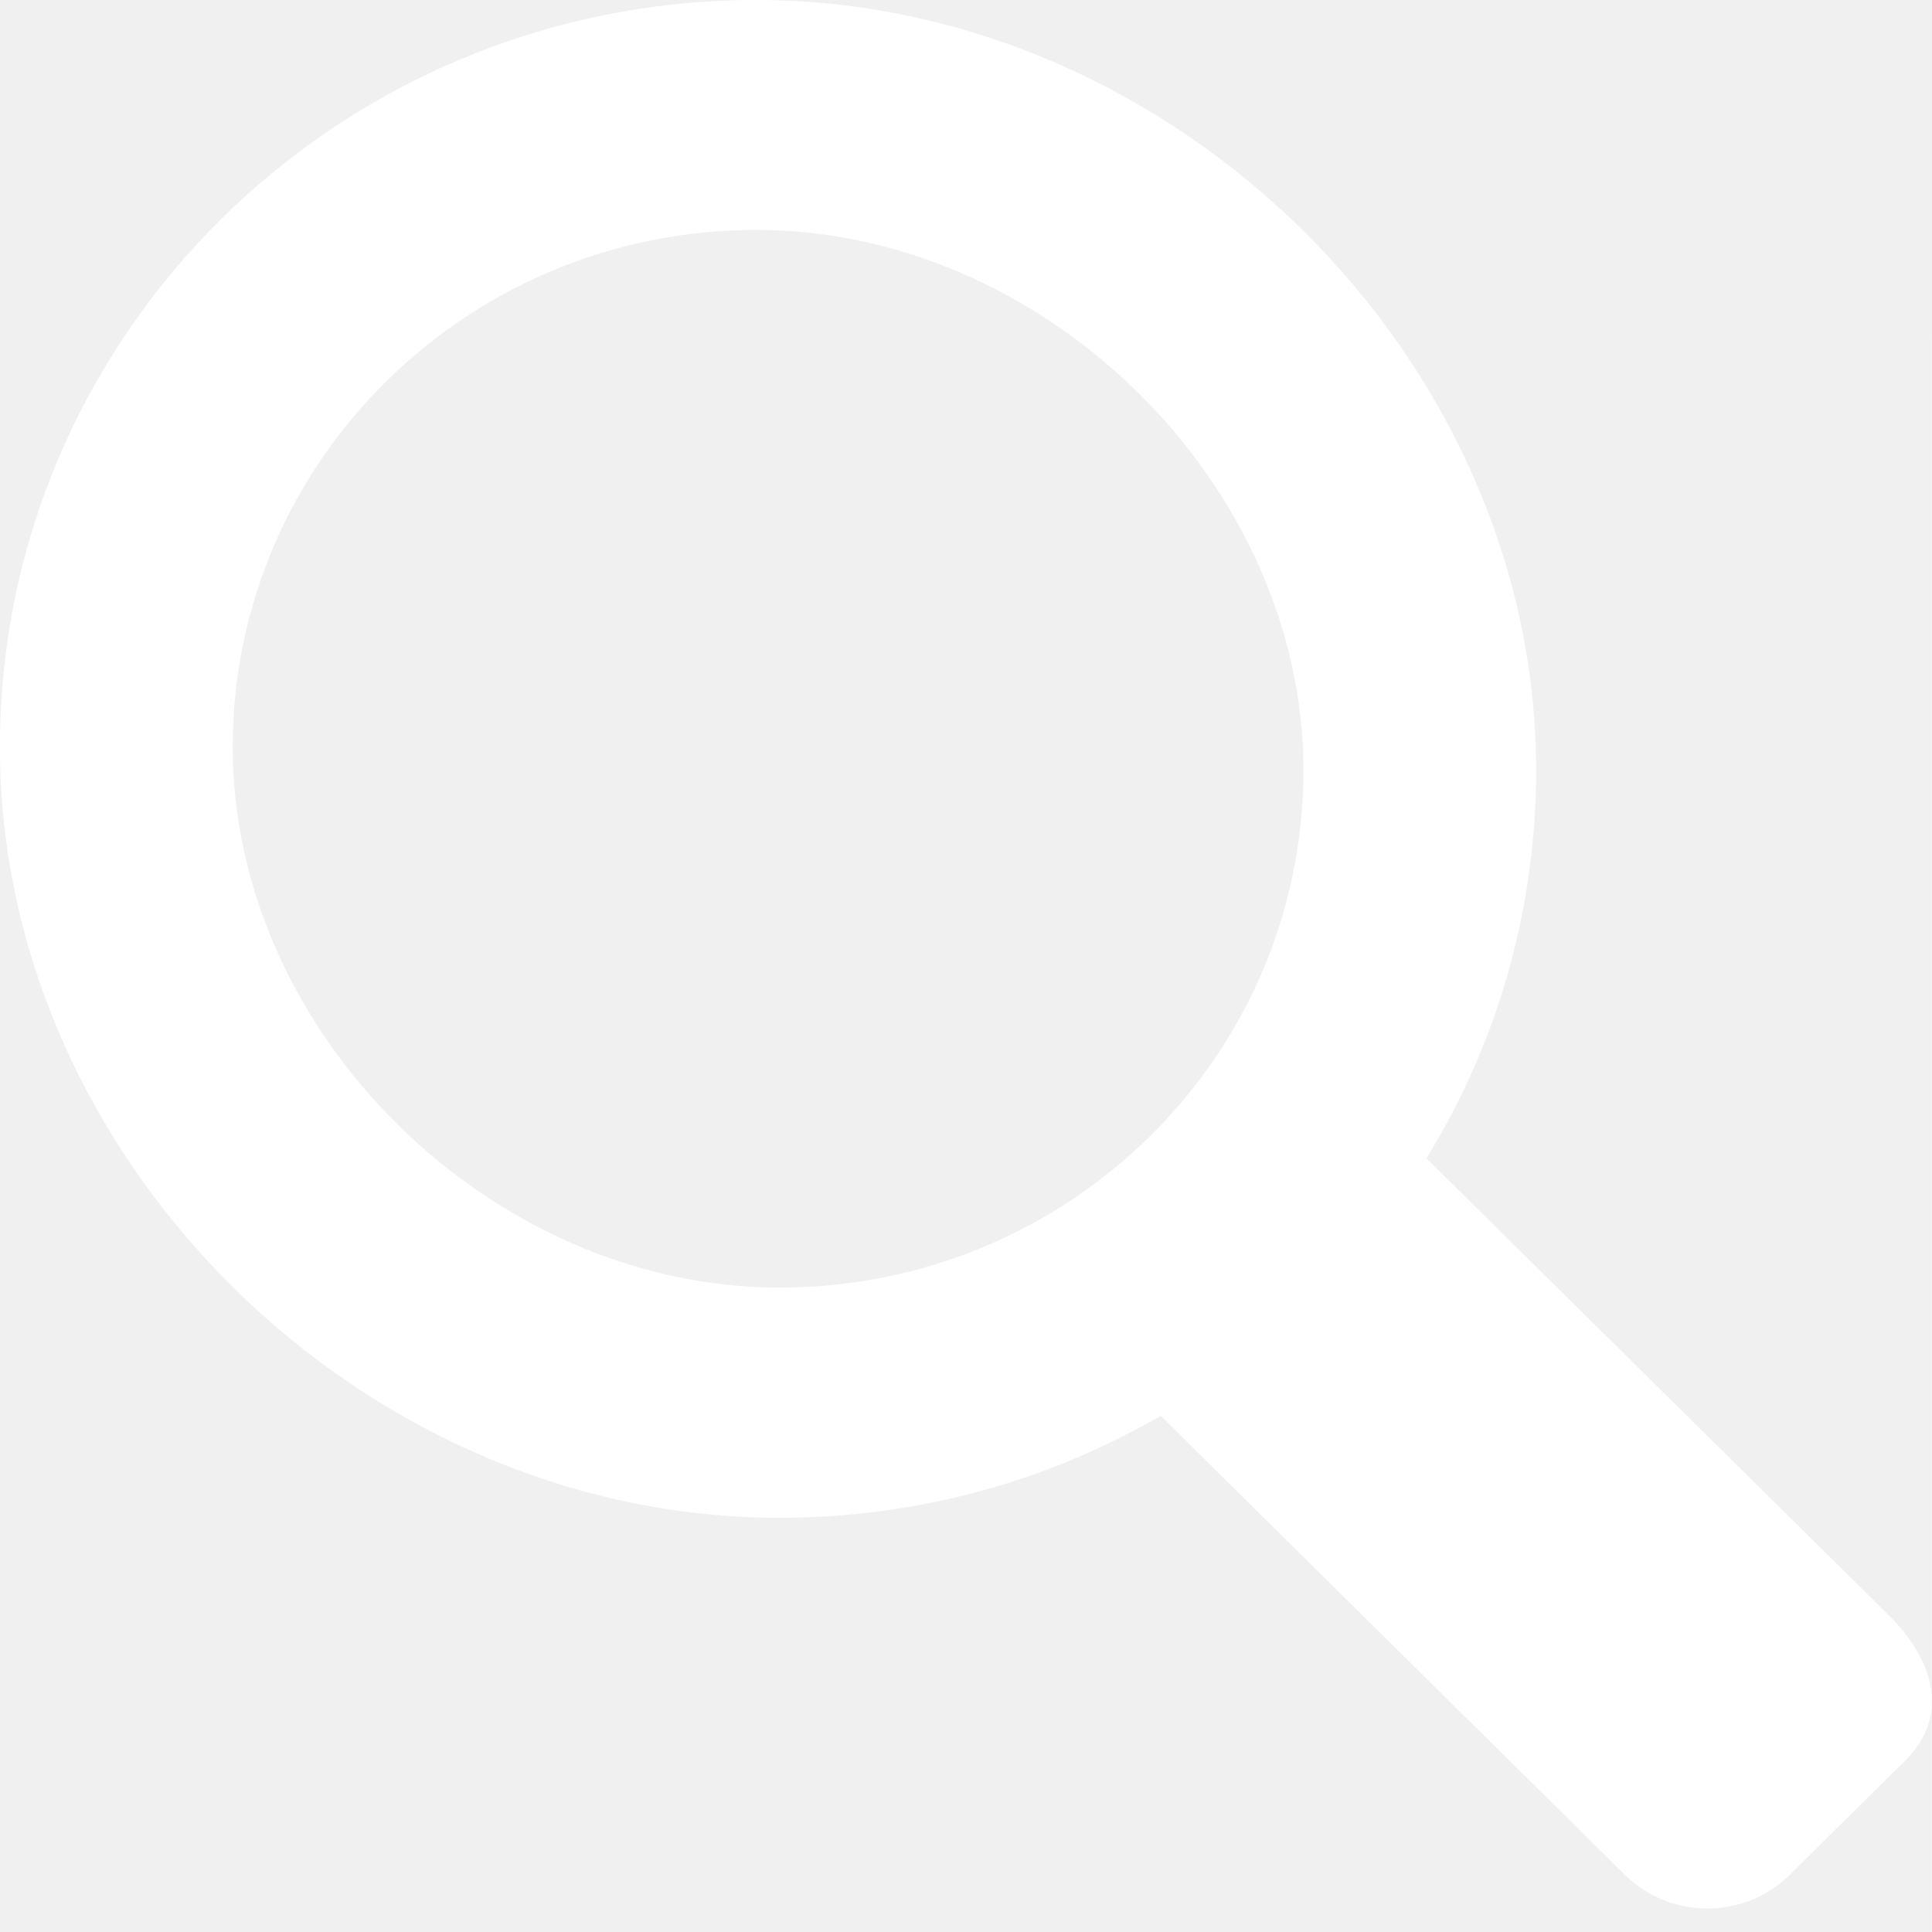
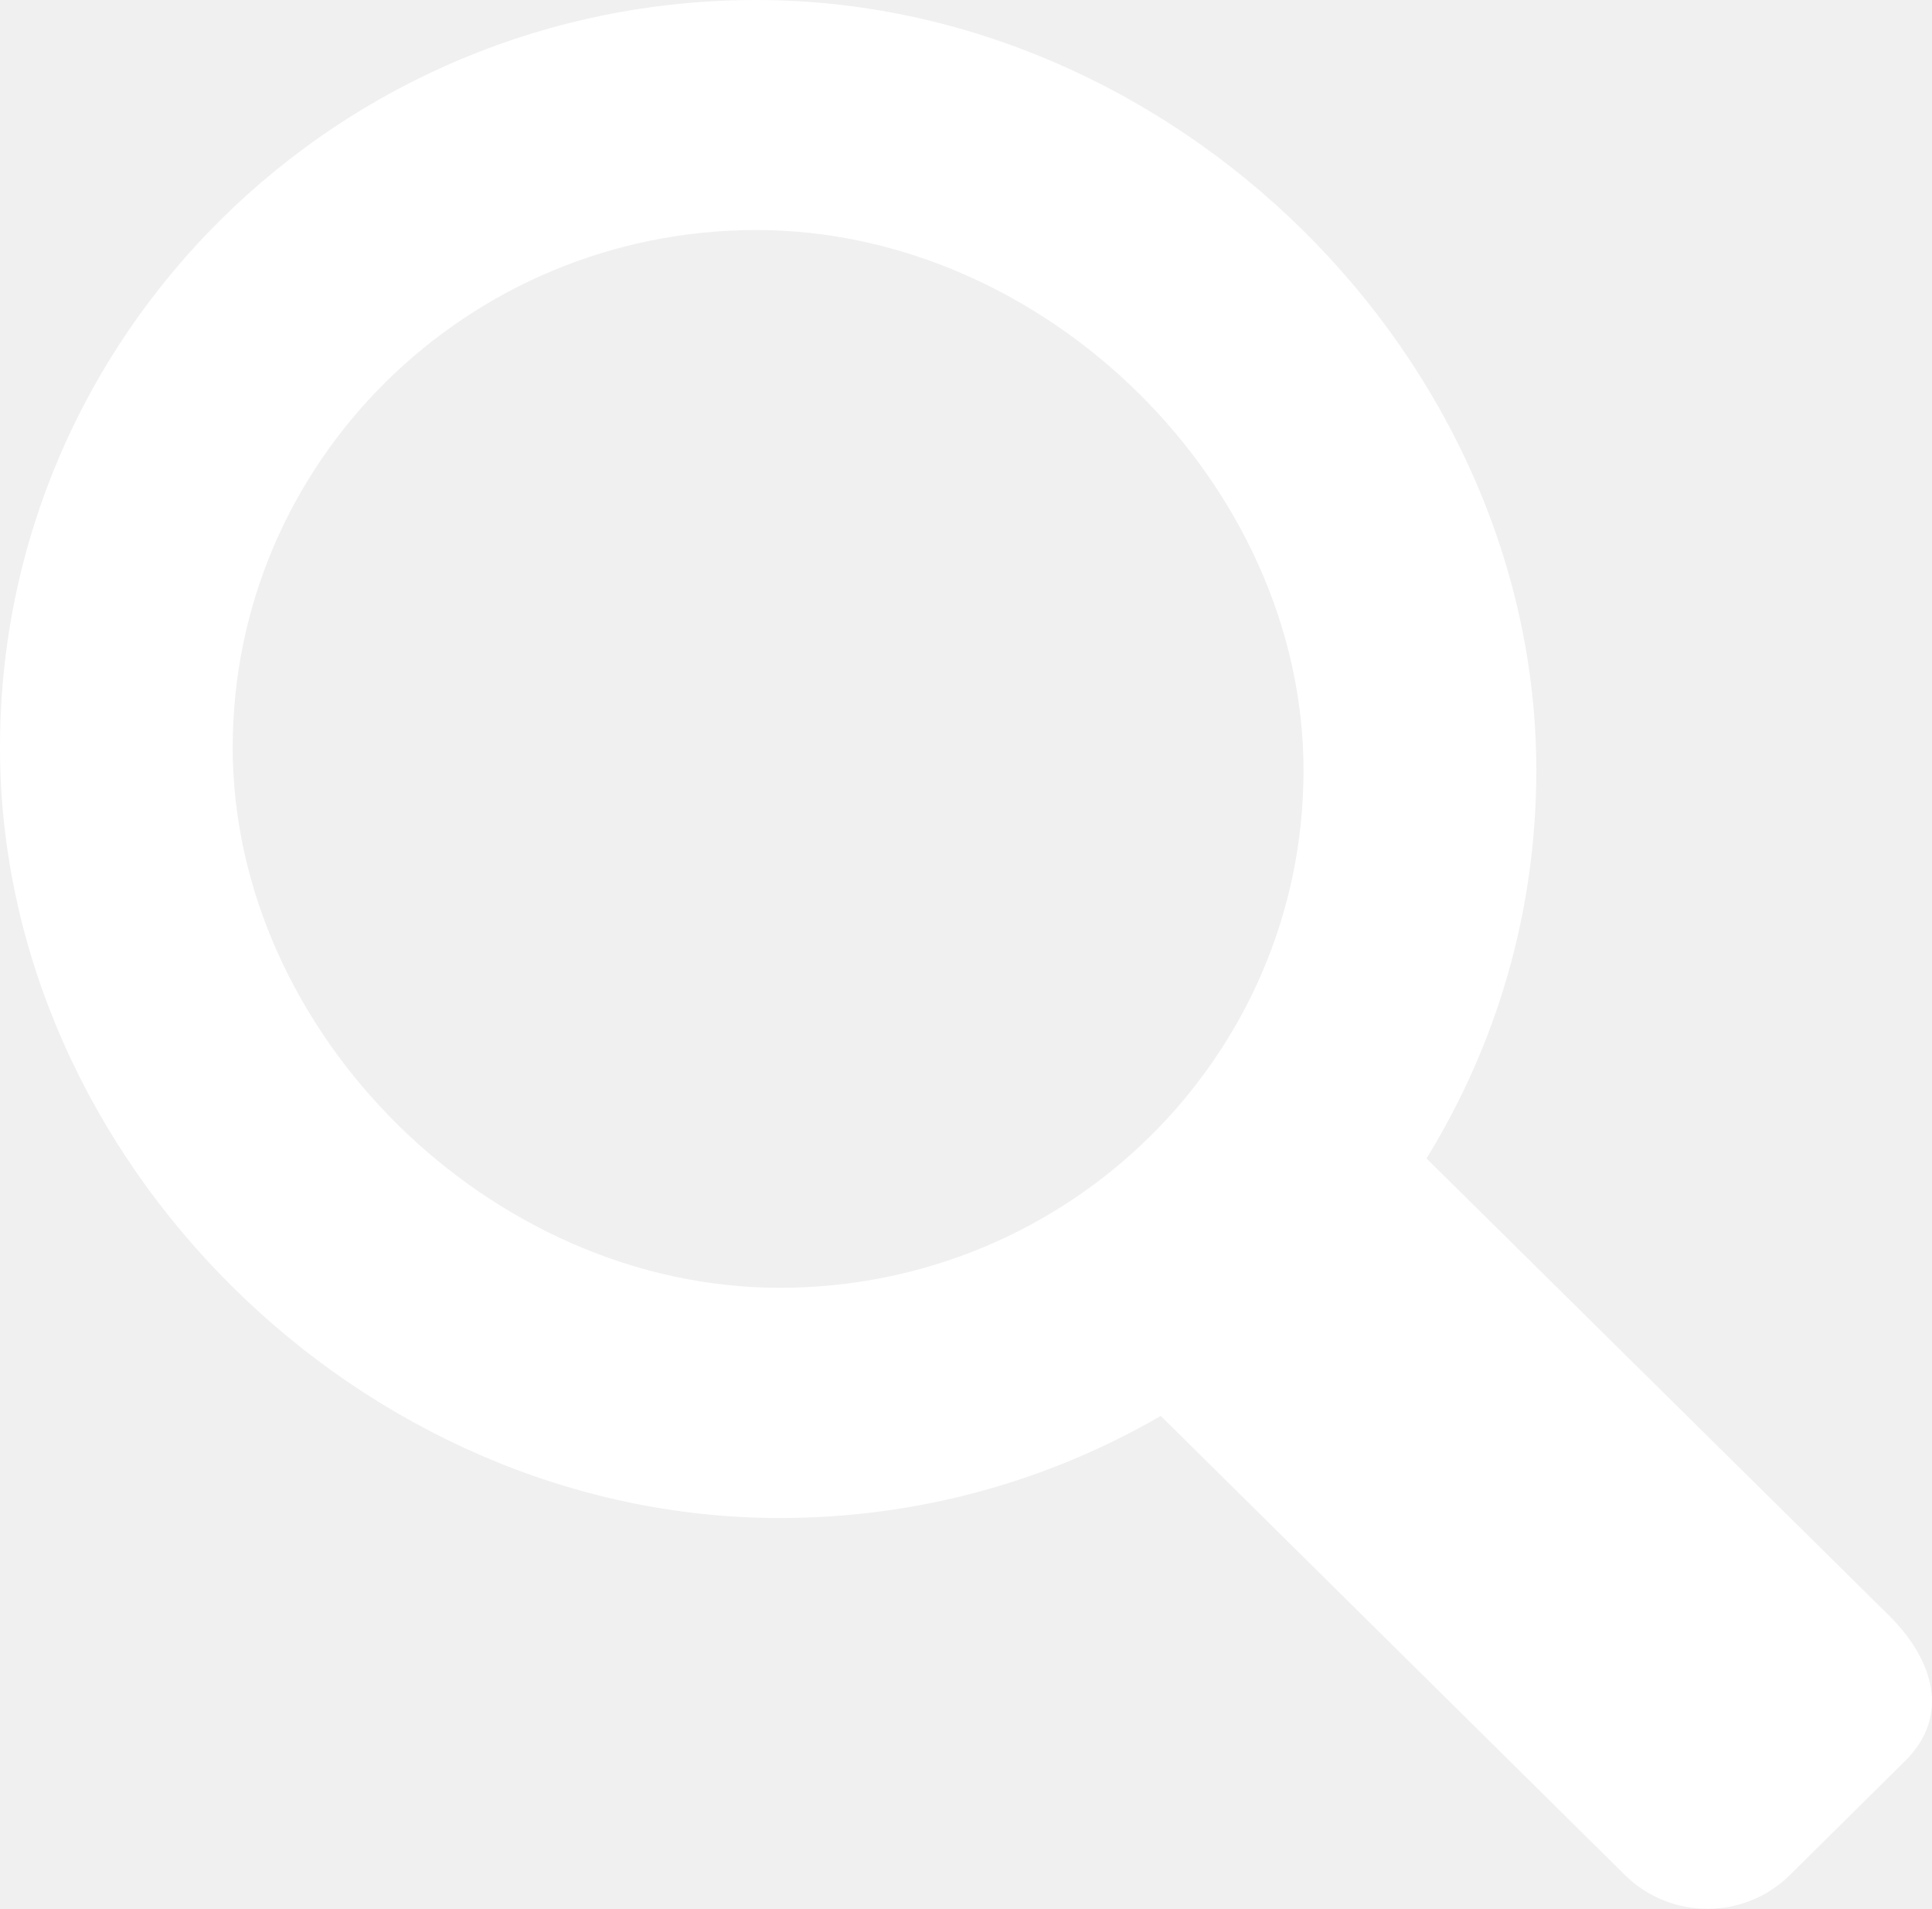
- <svg xmlns="http://www.w3.org/2000/svg" xmlns:xlink="http://www.w3.org/1999/xlink" width="20" height="20" viewBox="0 0 20 20">
-   <path fill="#fff" d="M44.437 22.212c-3.87 0-7.007-3.137-7.007-7.007 0-3.869 3.137-7.007 7.007-7.007 3.869 0 7.007 3.139 7.007 7.007 0 3.87-3.138 7.007-7.007 7.007zm12.06 8.197h-32.995c-1.935 0-3.503-1.569-3.503-3.503v-23.404c0-1.934 1.568-3.502 3.503-3.502h32.995c1.936 0 3.502 1.568 3.502 3.502v23.404c0 1.934-1.566 3.503-3.502 3.503zm-25.984-27.557h-5.542c-1.17 0-2.119.948-2.119 2.119 0 1.169.949 2.118 2.119 2.118h5.542c1.17 0 2.118-.949 2.118-2.118 0-1.171-.948-2.119-2.118-2.119zm13.924.518c-6.537 0-11.835 5.298-11.835 11.834s5.298 11.835 11.835 11.835c6.536 0 11.833-5.298 11.833-11.834s-5.297-11.835-11.833-11.835z" />
-   <defs>
-     <path id="a" d="M19.549 16.717l-4.783-4.726c.722-1.172 1.136-2.547 1.136-4.017 0-4.273-3.748-7.974-8.073-7.974-4.324 0-7.83 3.462-7.83 7.735 0 4.275 3.748 7.977 8.072 7.977 1.438 0 2.787-.384 3.944-1.056l4.807 4.753c.472.464 1.233.464 1.704 0l1.192-1.179c.473-.466.303-1.048-.169-1.513zm-17.14-8.982c0-2.959 2.431-5.355 5.42-5.355 2.996 0 5.664 2.636 5.664 5.594 0 2.959-2.426 5.355-5.422 5.355-2.993.001-5.662-2.634-5.662-5.594z" />
-   </defs>
-   <use xlink:href="#a" overflow="visible" fill="#fff" />
-   <clipPath>
-     <use xlink:href="#a" overflow="visible" />
-   </clipPath>
+ <svg xmlns="http://www.w3.org/2000/svg" xmlns:xlink="http://www.w3.org/1999/xlink" width="20" height="19.758" viewBox="0 0 20 19.758">
+   <g>
+     <defs>
+       <path id="a" d="M19.55 16.717l-4.783-4.726c.723-1.173 1.137-2.548 1.137-4.017-.001-4.273-3.749-7.974-8.074-7.974-4.323 0-7.83 3.463-7.83 7.736 0 4.275 3.748 7.977 8.072 7.977 1.438 0 2.786-.385 3.944-1.057l4.807 4.754c.472.464 1.233.464 1.704 0l1.192-1.18c.473-.465.302-1.048-.169-1.513zm-17.141-8.981c0-2.96 2.432-5.355 5.421-5.355 2.995 0 5.664 2.635 5.664 5.594s-2.427 5.355-5.422 5.355c-2.993 0-5.663-2.635-5.663-5.594z" />
+     </defs>
+     <use xlink:href="#a" overflow="visible" fill="#fff" />
+     <clipPath>
+       <use xlink:href="#a" overflow="visible" />
+     </clipPath>
+   </g>
</svg>
